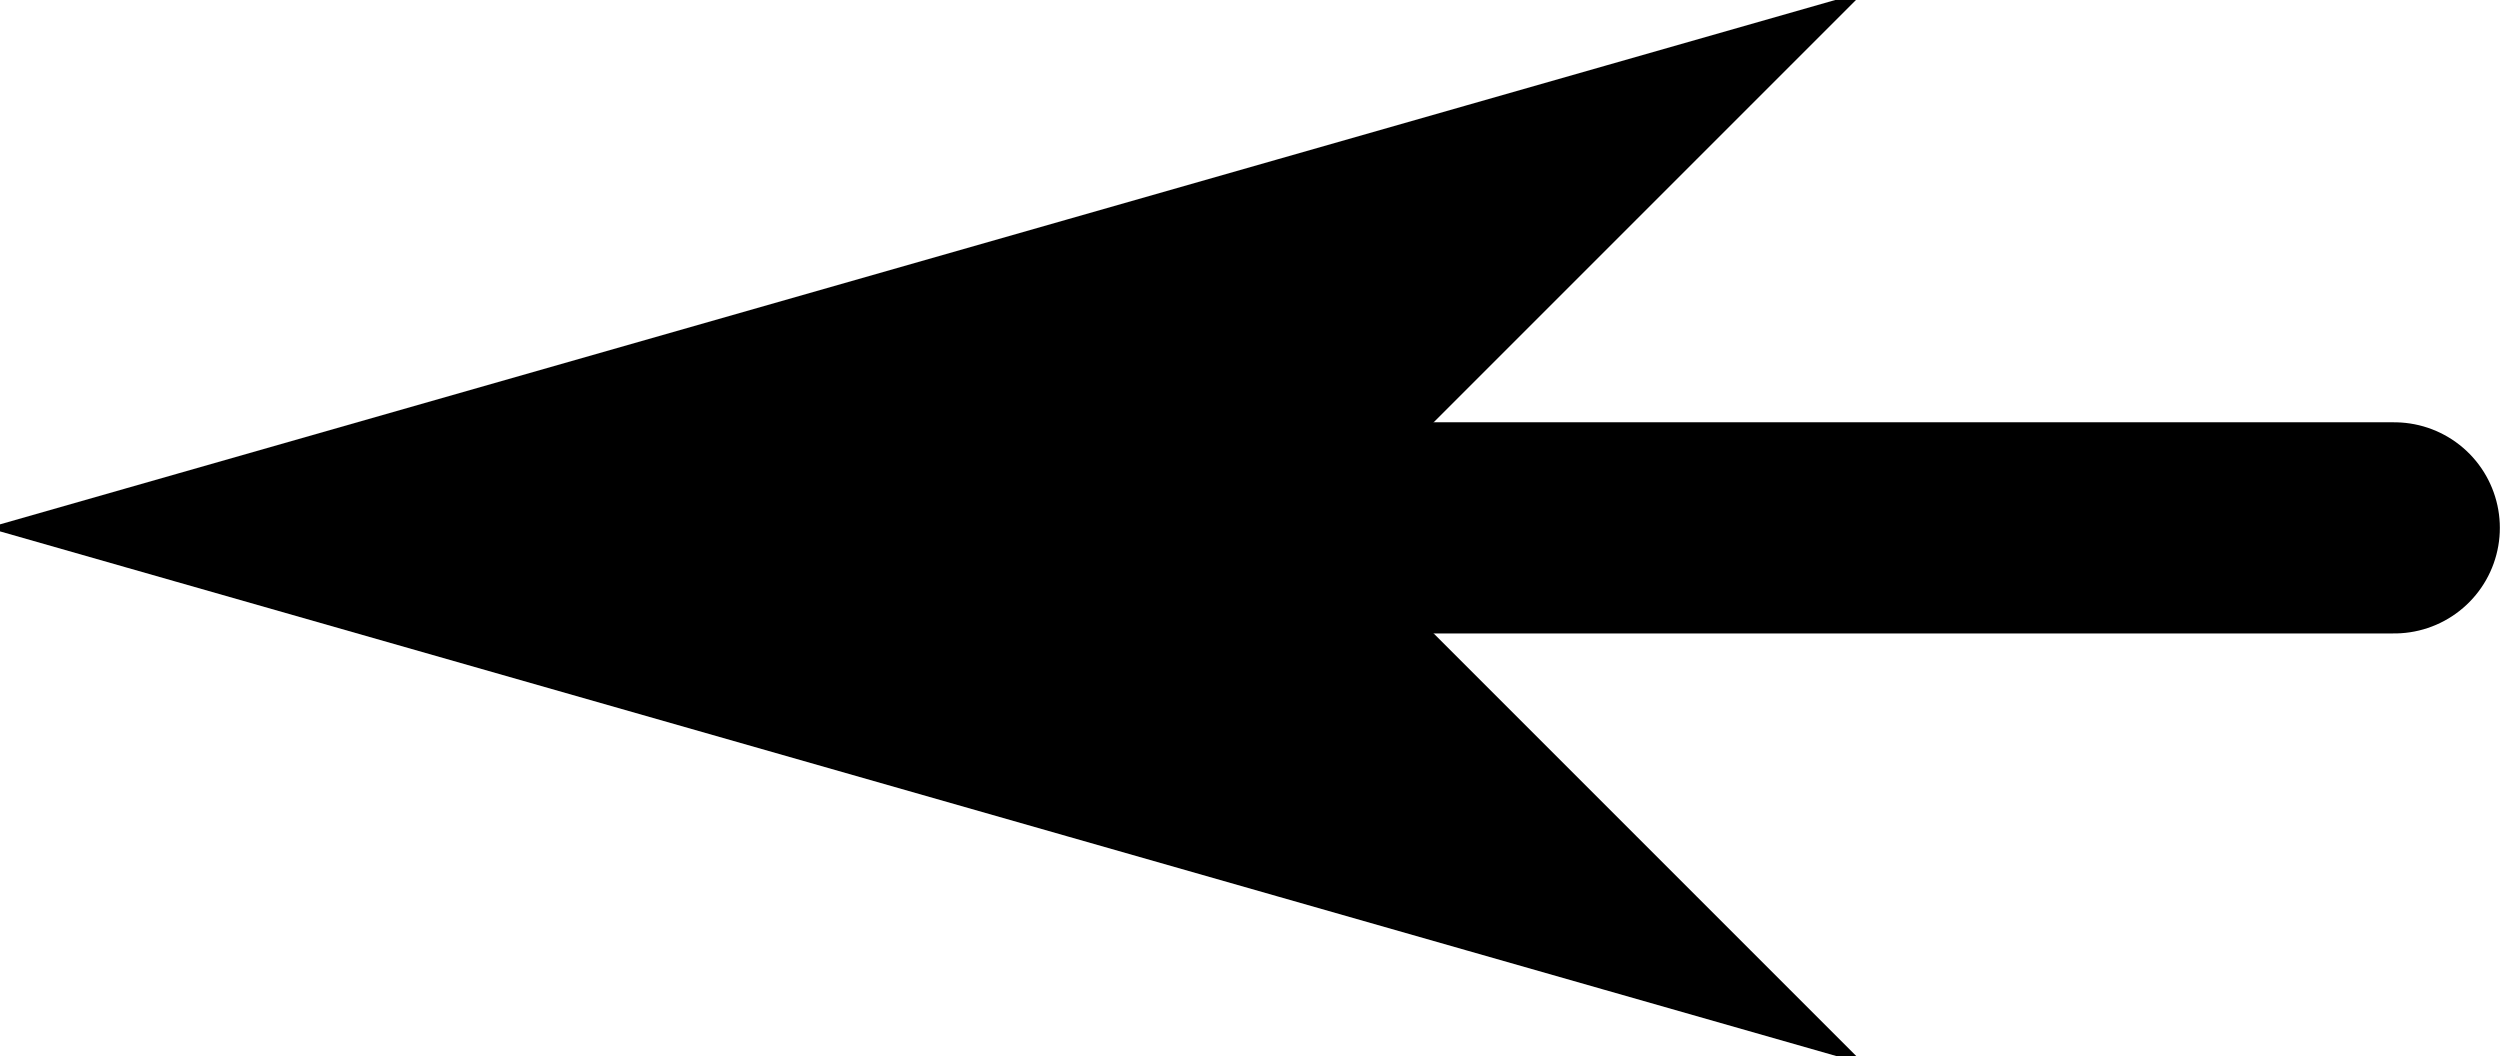
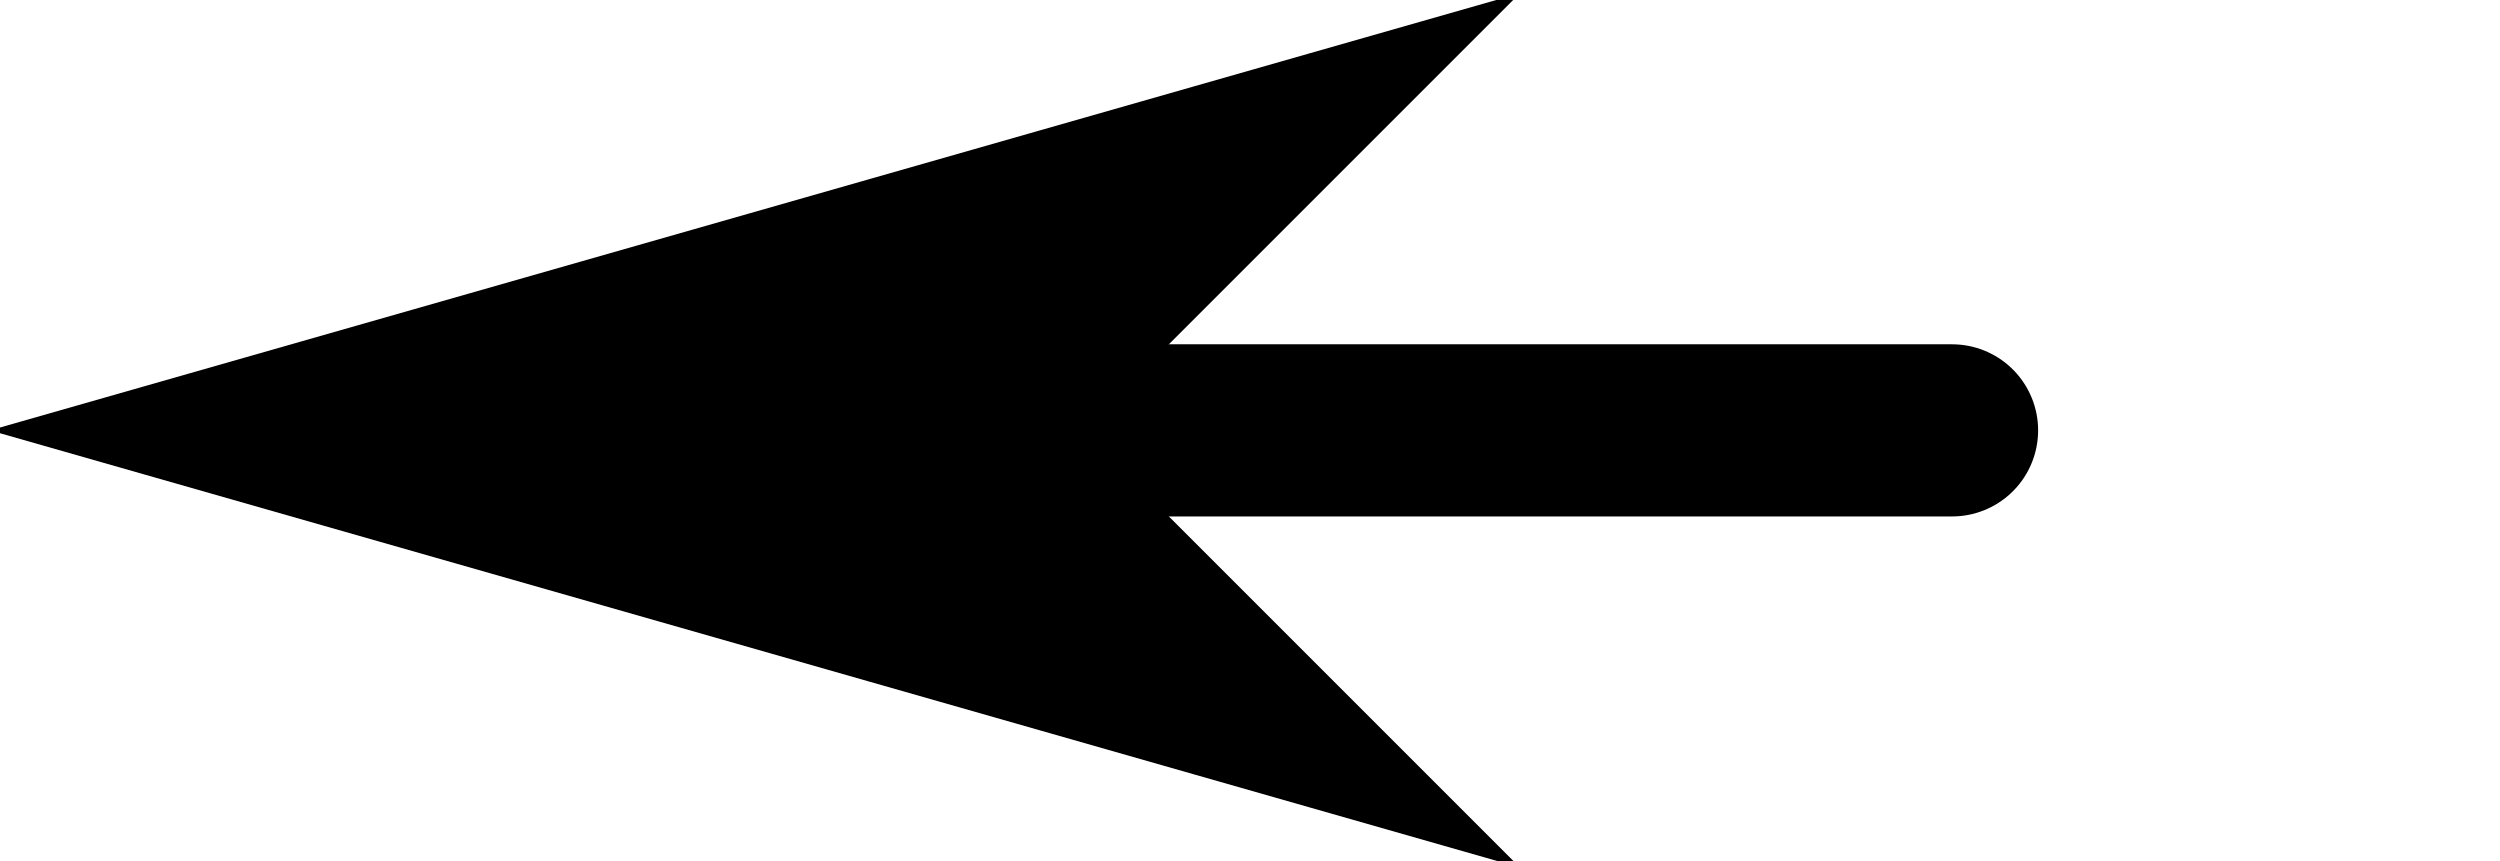
- <svg xmlns="http://www.w3.org/2000/svg" version="1.1" width="220.706" height="93.205" id="svg5799">
+ <svg xmlns="http://www.w3.org/2000/svg" version="1.1" width="270.706" height="93.205" id="svg5799">
  <defs id="defs5801">
    <marker refX="0" refY="0" orient="auto" id="Arrow1Mstart" style="overflow:visible">
      <path d="M 0,0 5,-5 -12.5,0 5,5 0,0 z" transform="matrix(0.4,0,0,0.4,4,0)" id="path5328" style="fill-rule:evenodd;stroke:#000000;stroke-width:1pt" />
    </marker>
  </defs>
  <g transform="translate(-200.622,-491.4742)" id="layer1">
    <path d="m 236.273,538.076 175.721,0" id="path3068" style="fill:none;stroke:#000000;stroke-width:18.641;stroke-linecap:round;stroke-linejoin:miter;stroke-miterlimit:4;stroke-opacity:1;stroke-dasharray:none;marker-start:url(#Arrow1Mstart);marker-end:none" />
  </g>
</svg>
